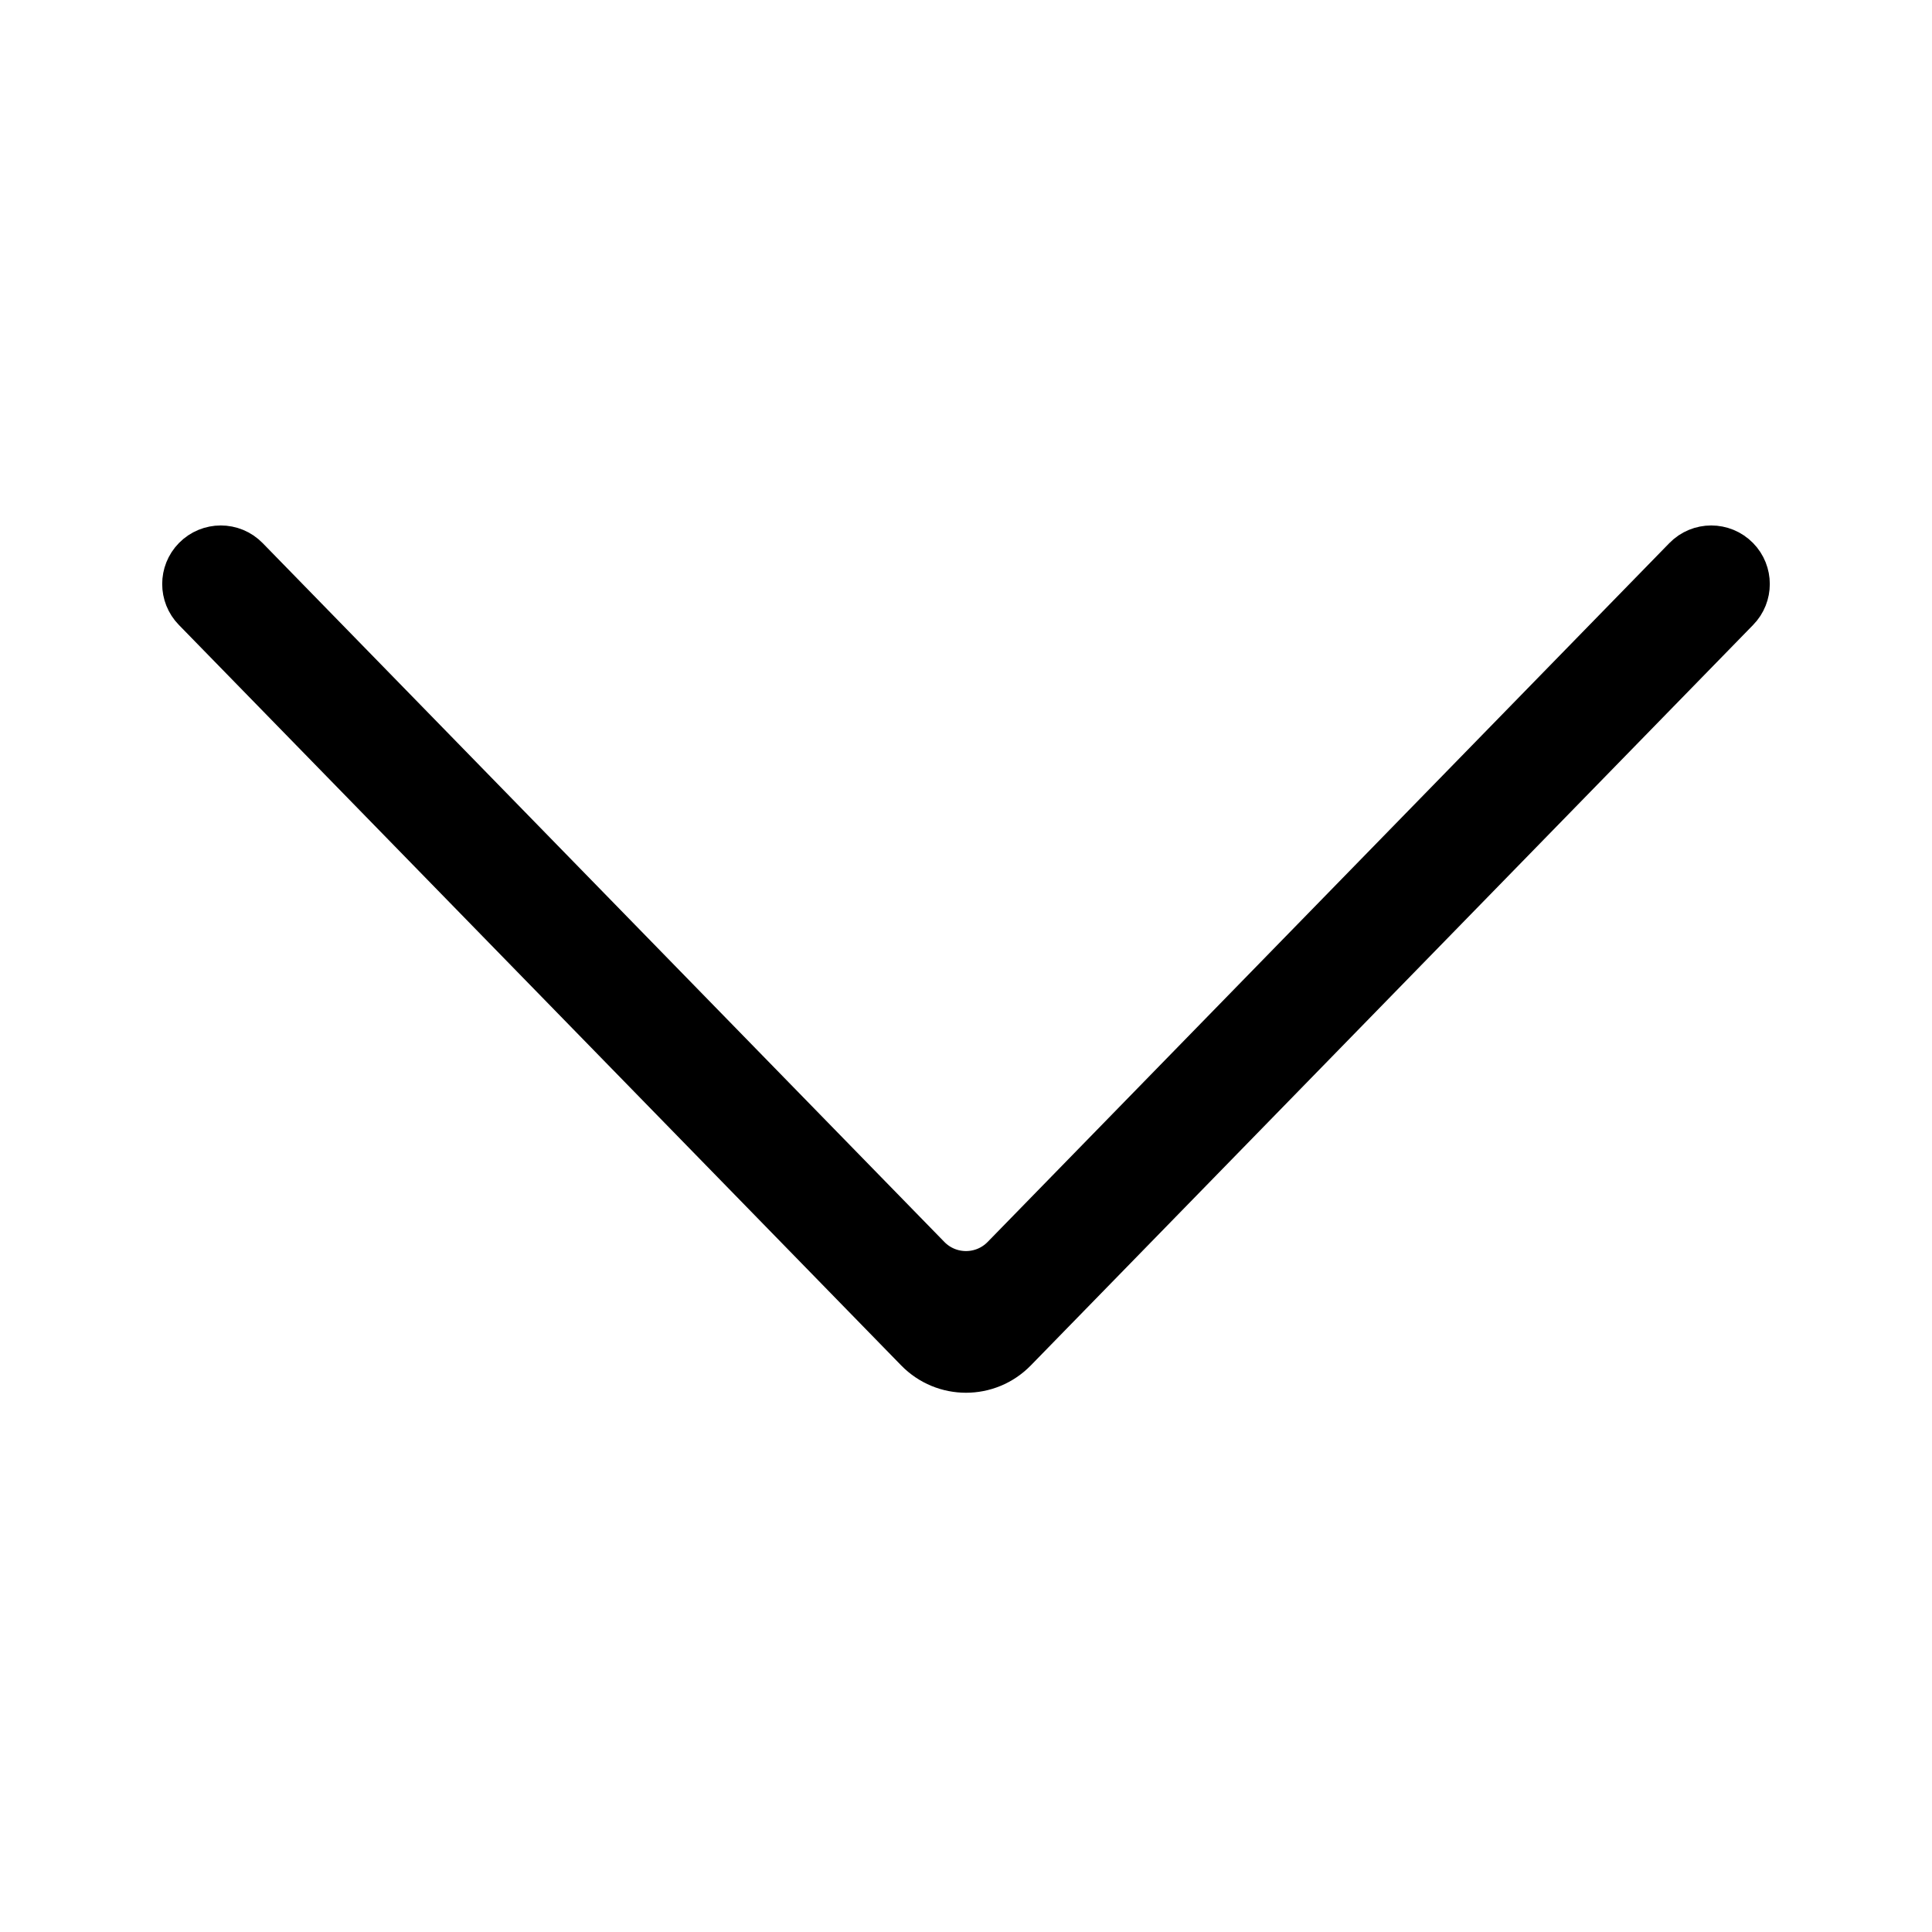
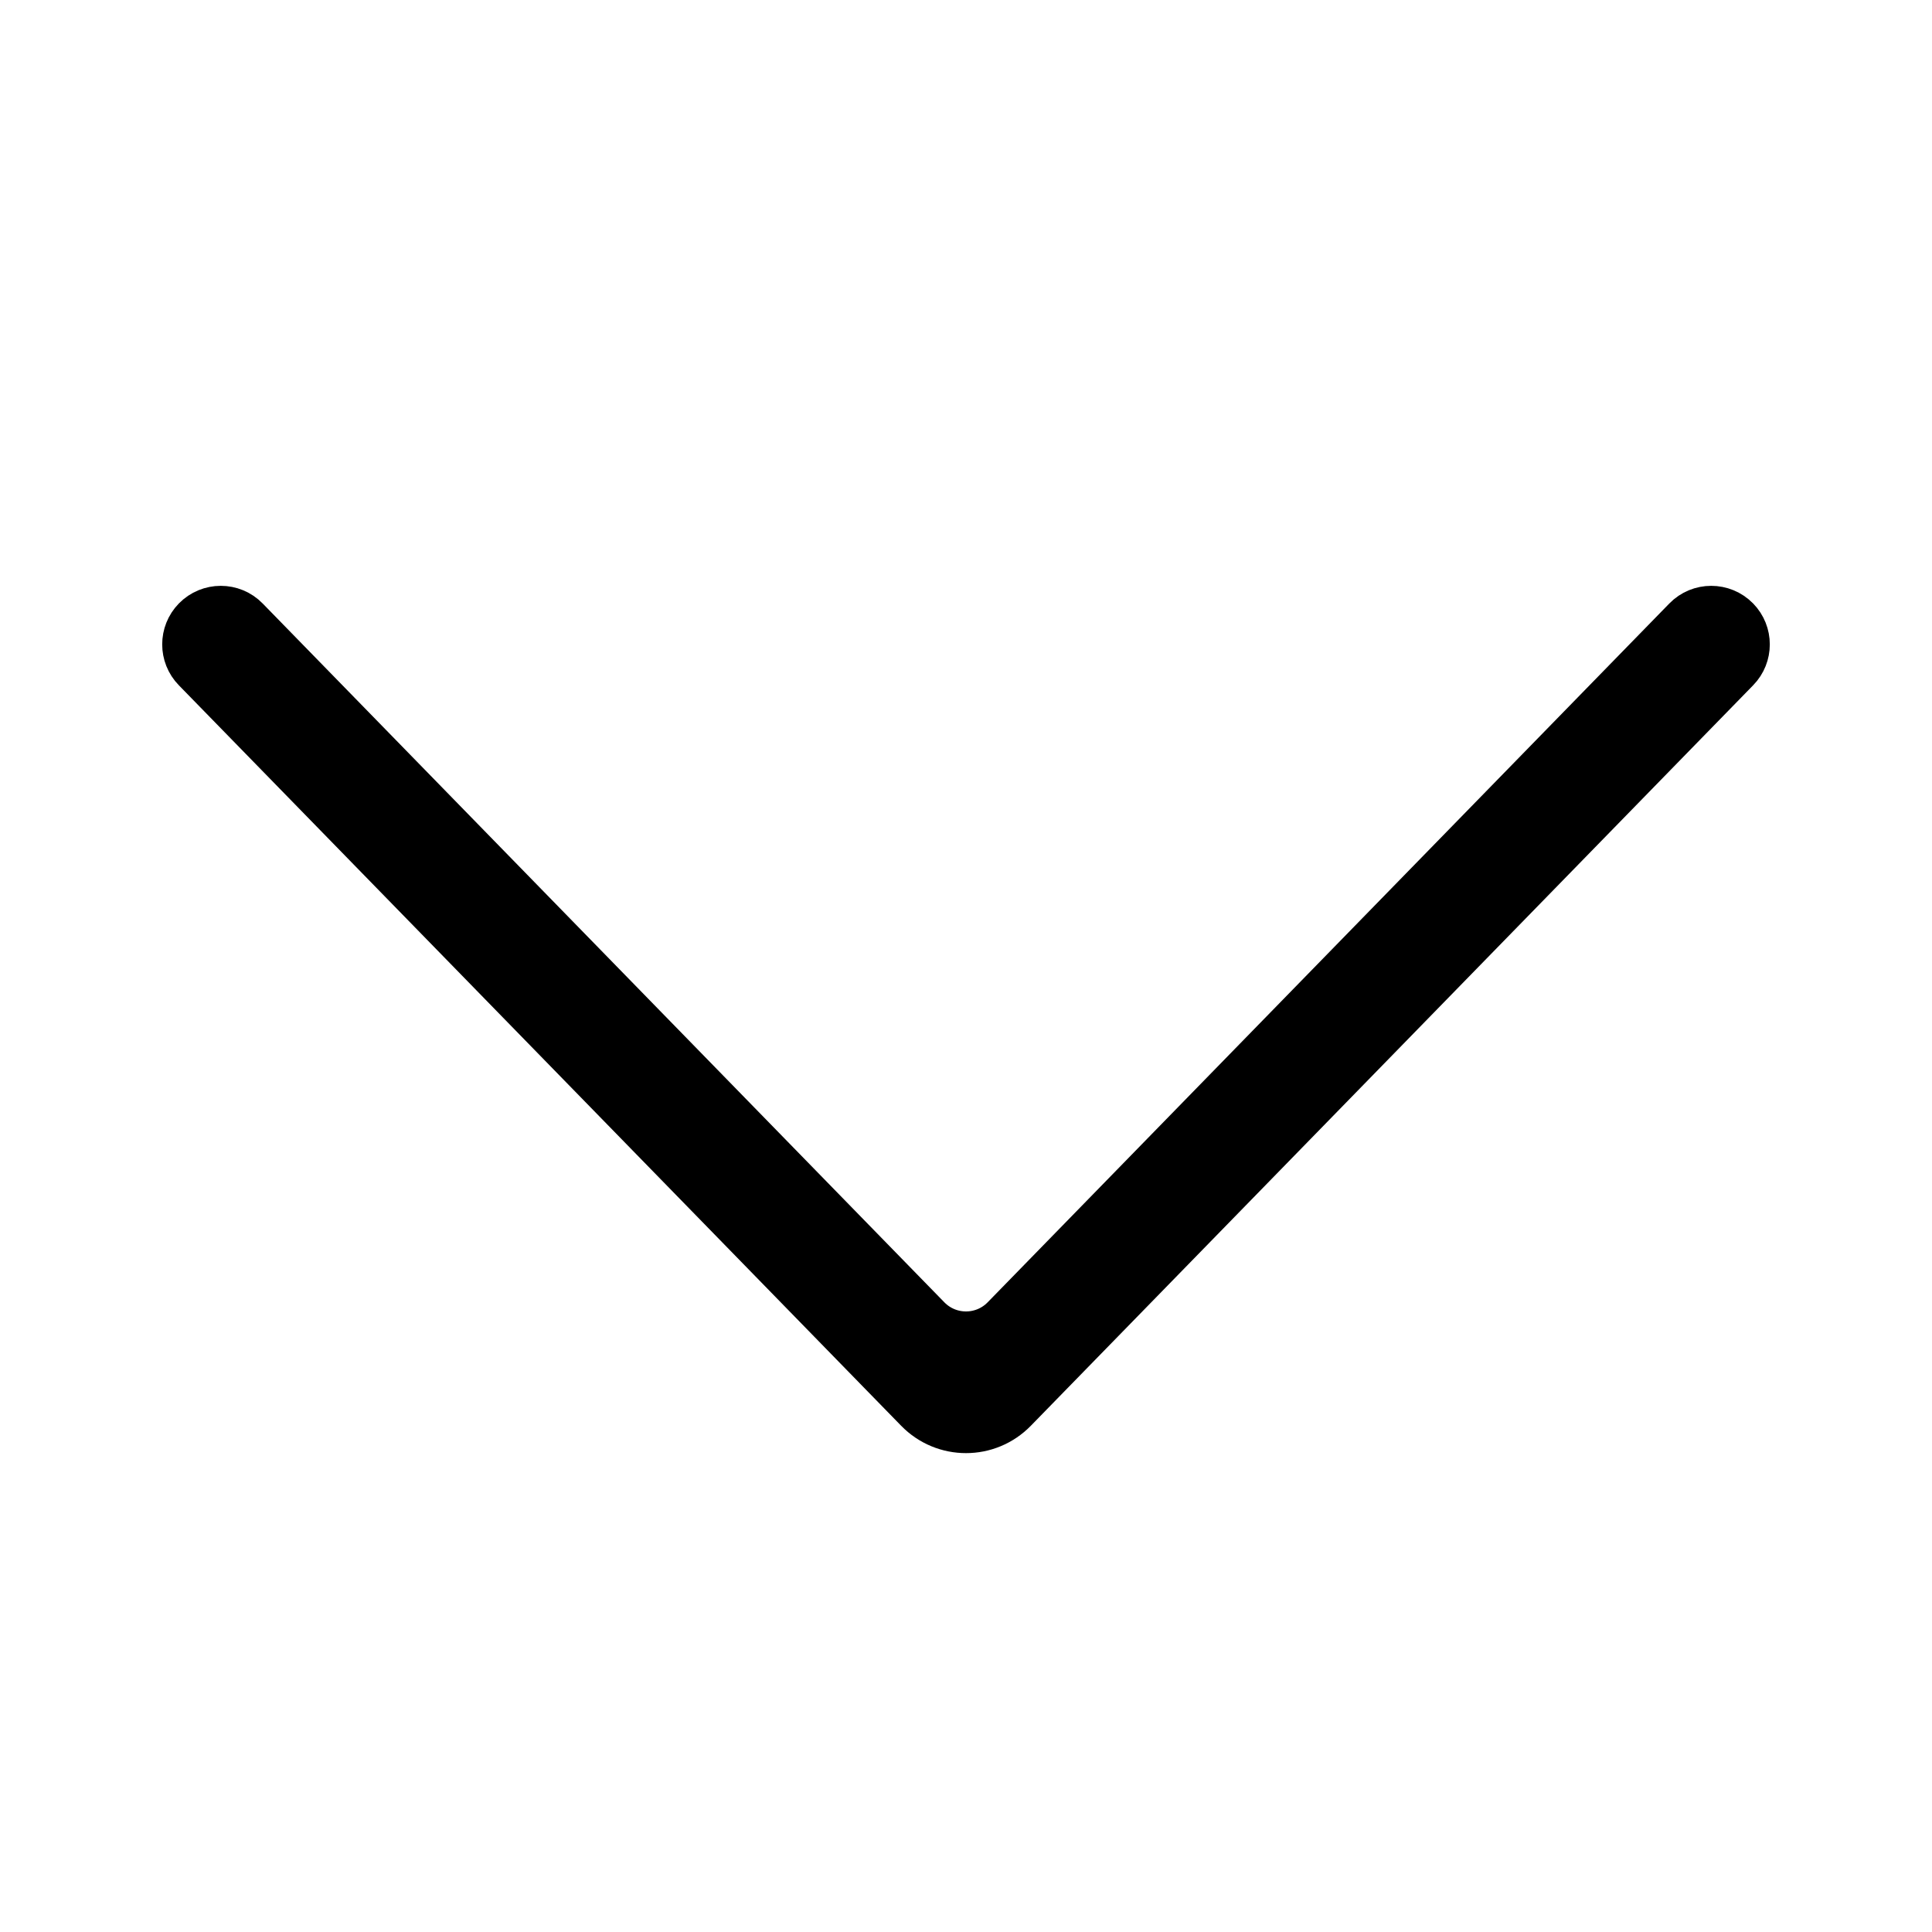
<svg xmlns="http://www.w3.org/2000/svg" width="32" height="32" viewBox="0 0 32 32" fill="none">
-   <path d="M15.284 22.266C15.677 22.669 16.323 22.669 16.716 22.266L28.68 10.001C28.858 9.819 28.858 9.527 28.68 9.345V9.345C28.495 9.156 28.191 9.156 28.007 9.345L16.716 20.92C16.323 21.322 15.677 21.322 15.284 20.92L3.993 9.345C3.809 9.156 3.505 9.156 3.32 9.345V9.345C3.142 9.527 3.142 9.819 3.32 10.001L15.284 22.266Z" fill="black" stroke="black" stroke-width="1" stroke-linejoin="round" />
+   <path d="M15.284 23.266C15.677 23.669 16.323 23.669 16.716 23.266L28.68 11.001C28.858 10.819 28.858 10.527 28.68 10.345V10.345C28.495 10.156 28.191 10.156 28.007 10.345L16.716 21.92C16.323 22.322 15.677 22.322 15.284 21.92L3.993 10.345C3.809 10.156 3.505 10.156 3.32 10.345V10.345C3.142 10.527 3.142 10.819 3.32 11.001L15.284 23.266Z" fill="black" stroke="black" stroke-linejoin="round" />
</svg>
